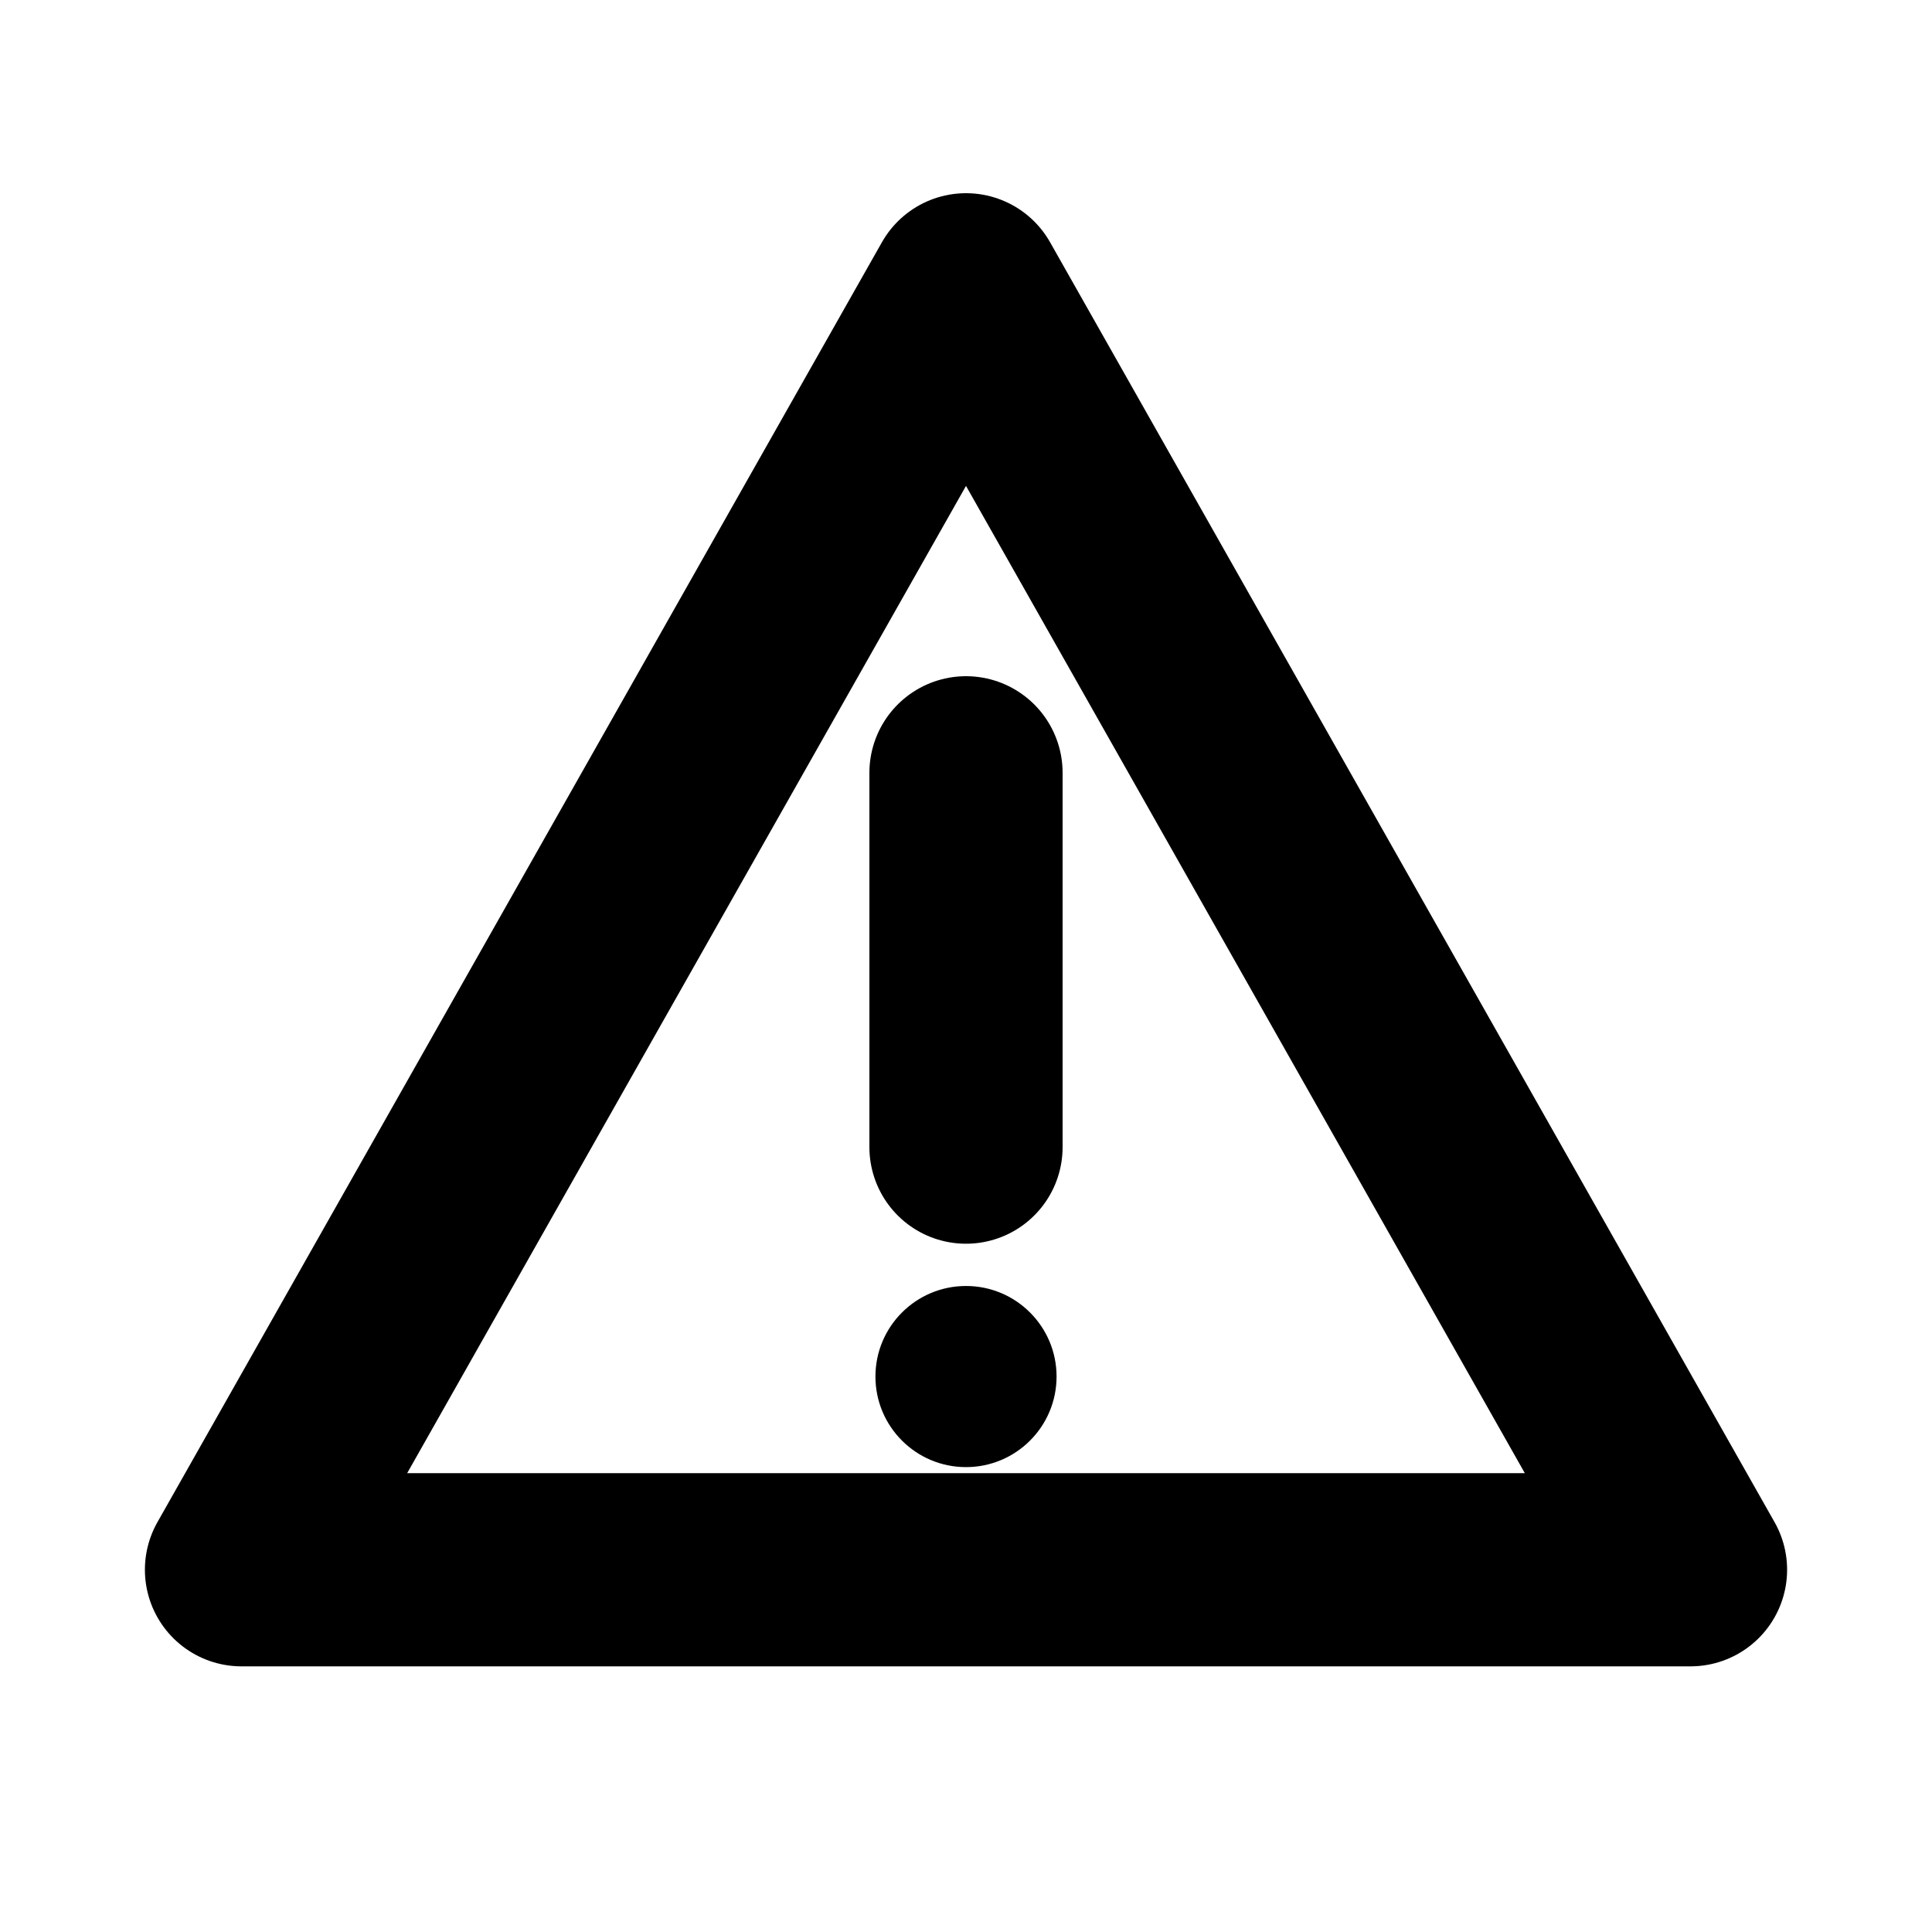
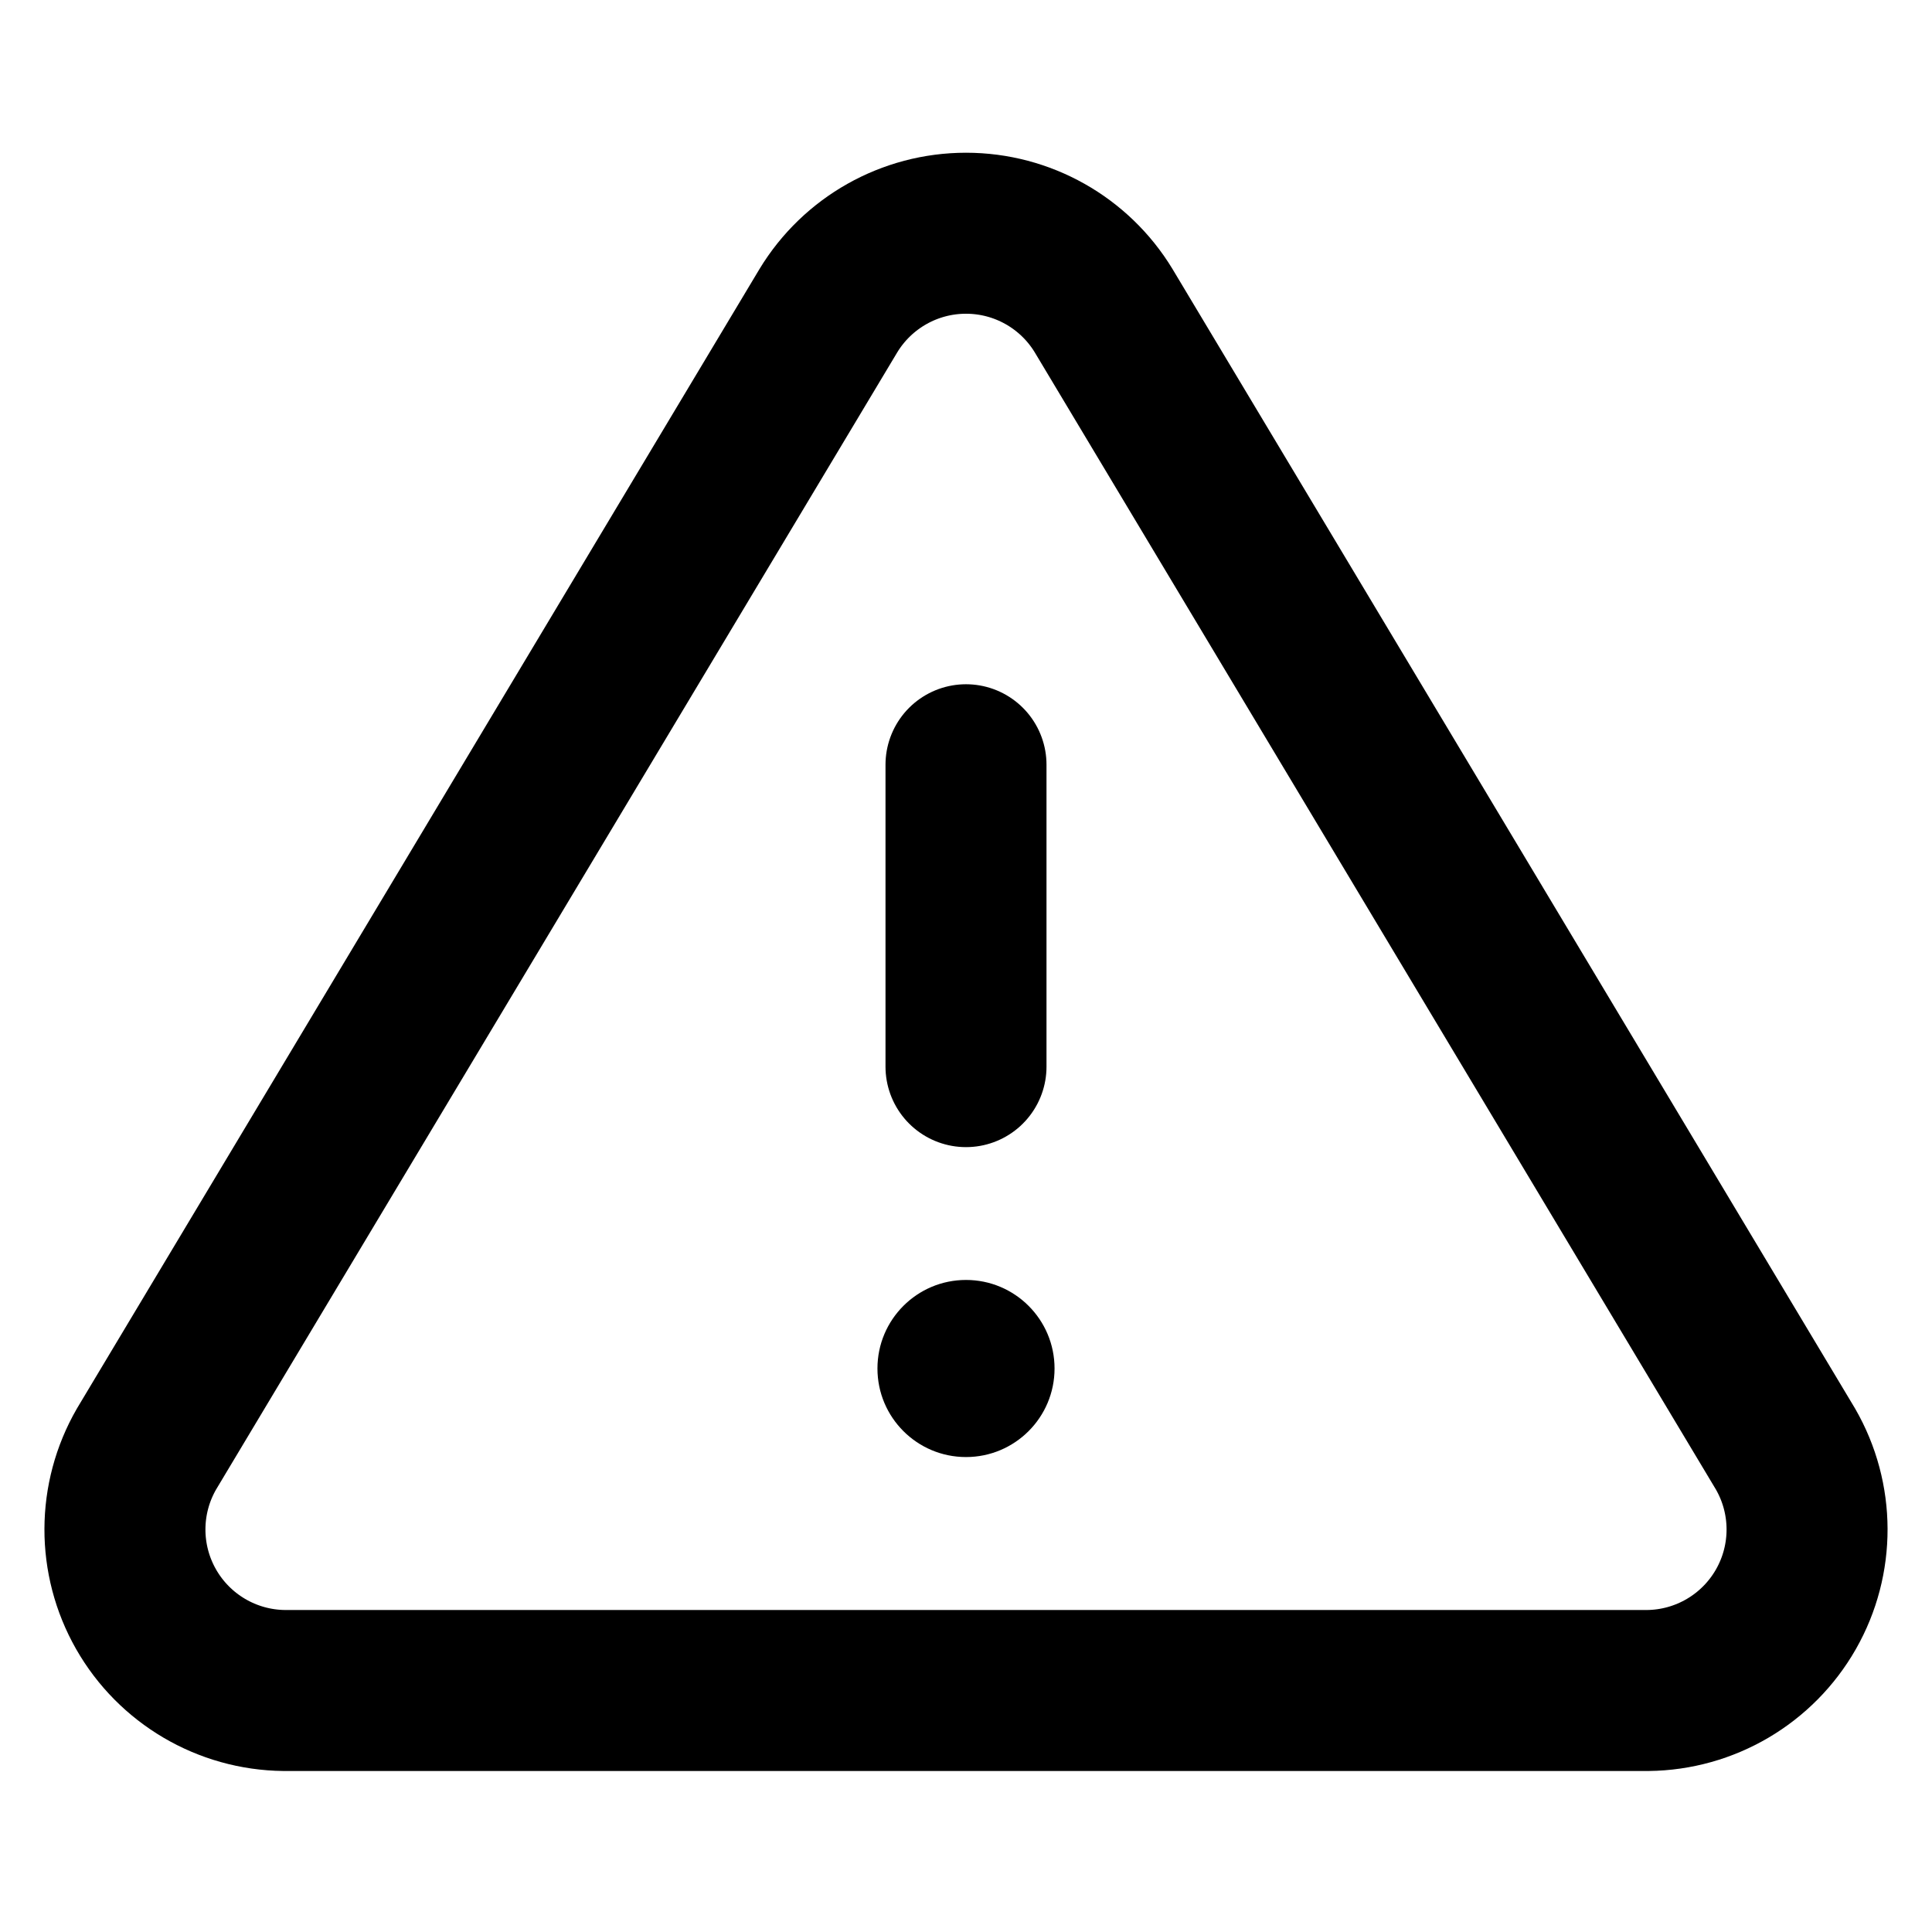
- <svg xmlns="http://www.w3.org/2000/svg" viewBox="0 0 16 16" fill="none">
-   <path d="M8 2.4L14 13H2L8 2.4ZM8 6.4v3.1" stroke="currentColor" stroke-width="1.6" stroke-linecap="round" stroke-linejoin="round" />
-   <circle cx="8" cy="11.4" r="0.75" fill="currentColor" />
+ <svg xmlns="http://www.w3.org/2000/svg" viewBox="0 0 24 24" fill="none">
+   <path d="M10.29 3.86L1.82 18a2 2 0 0 0 1.71 3h16.94a2 2 0 0 0 1.71-3L13.71 3.86a2 2 0 0 0-3.42 0Z" stroke="currentColor" stroke-width="2" stroke-linejoin="round" />
+   <path d="M12 9.5v3.75" stroke="currentColor" stroke-width="2" stroke-linecap="round" />
+   <circle cx="12" cy="17" r="1.1" fill="currentColor" />
</svg>
